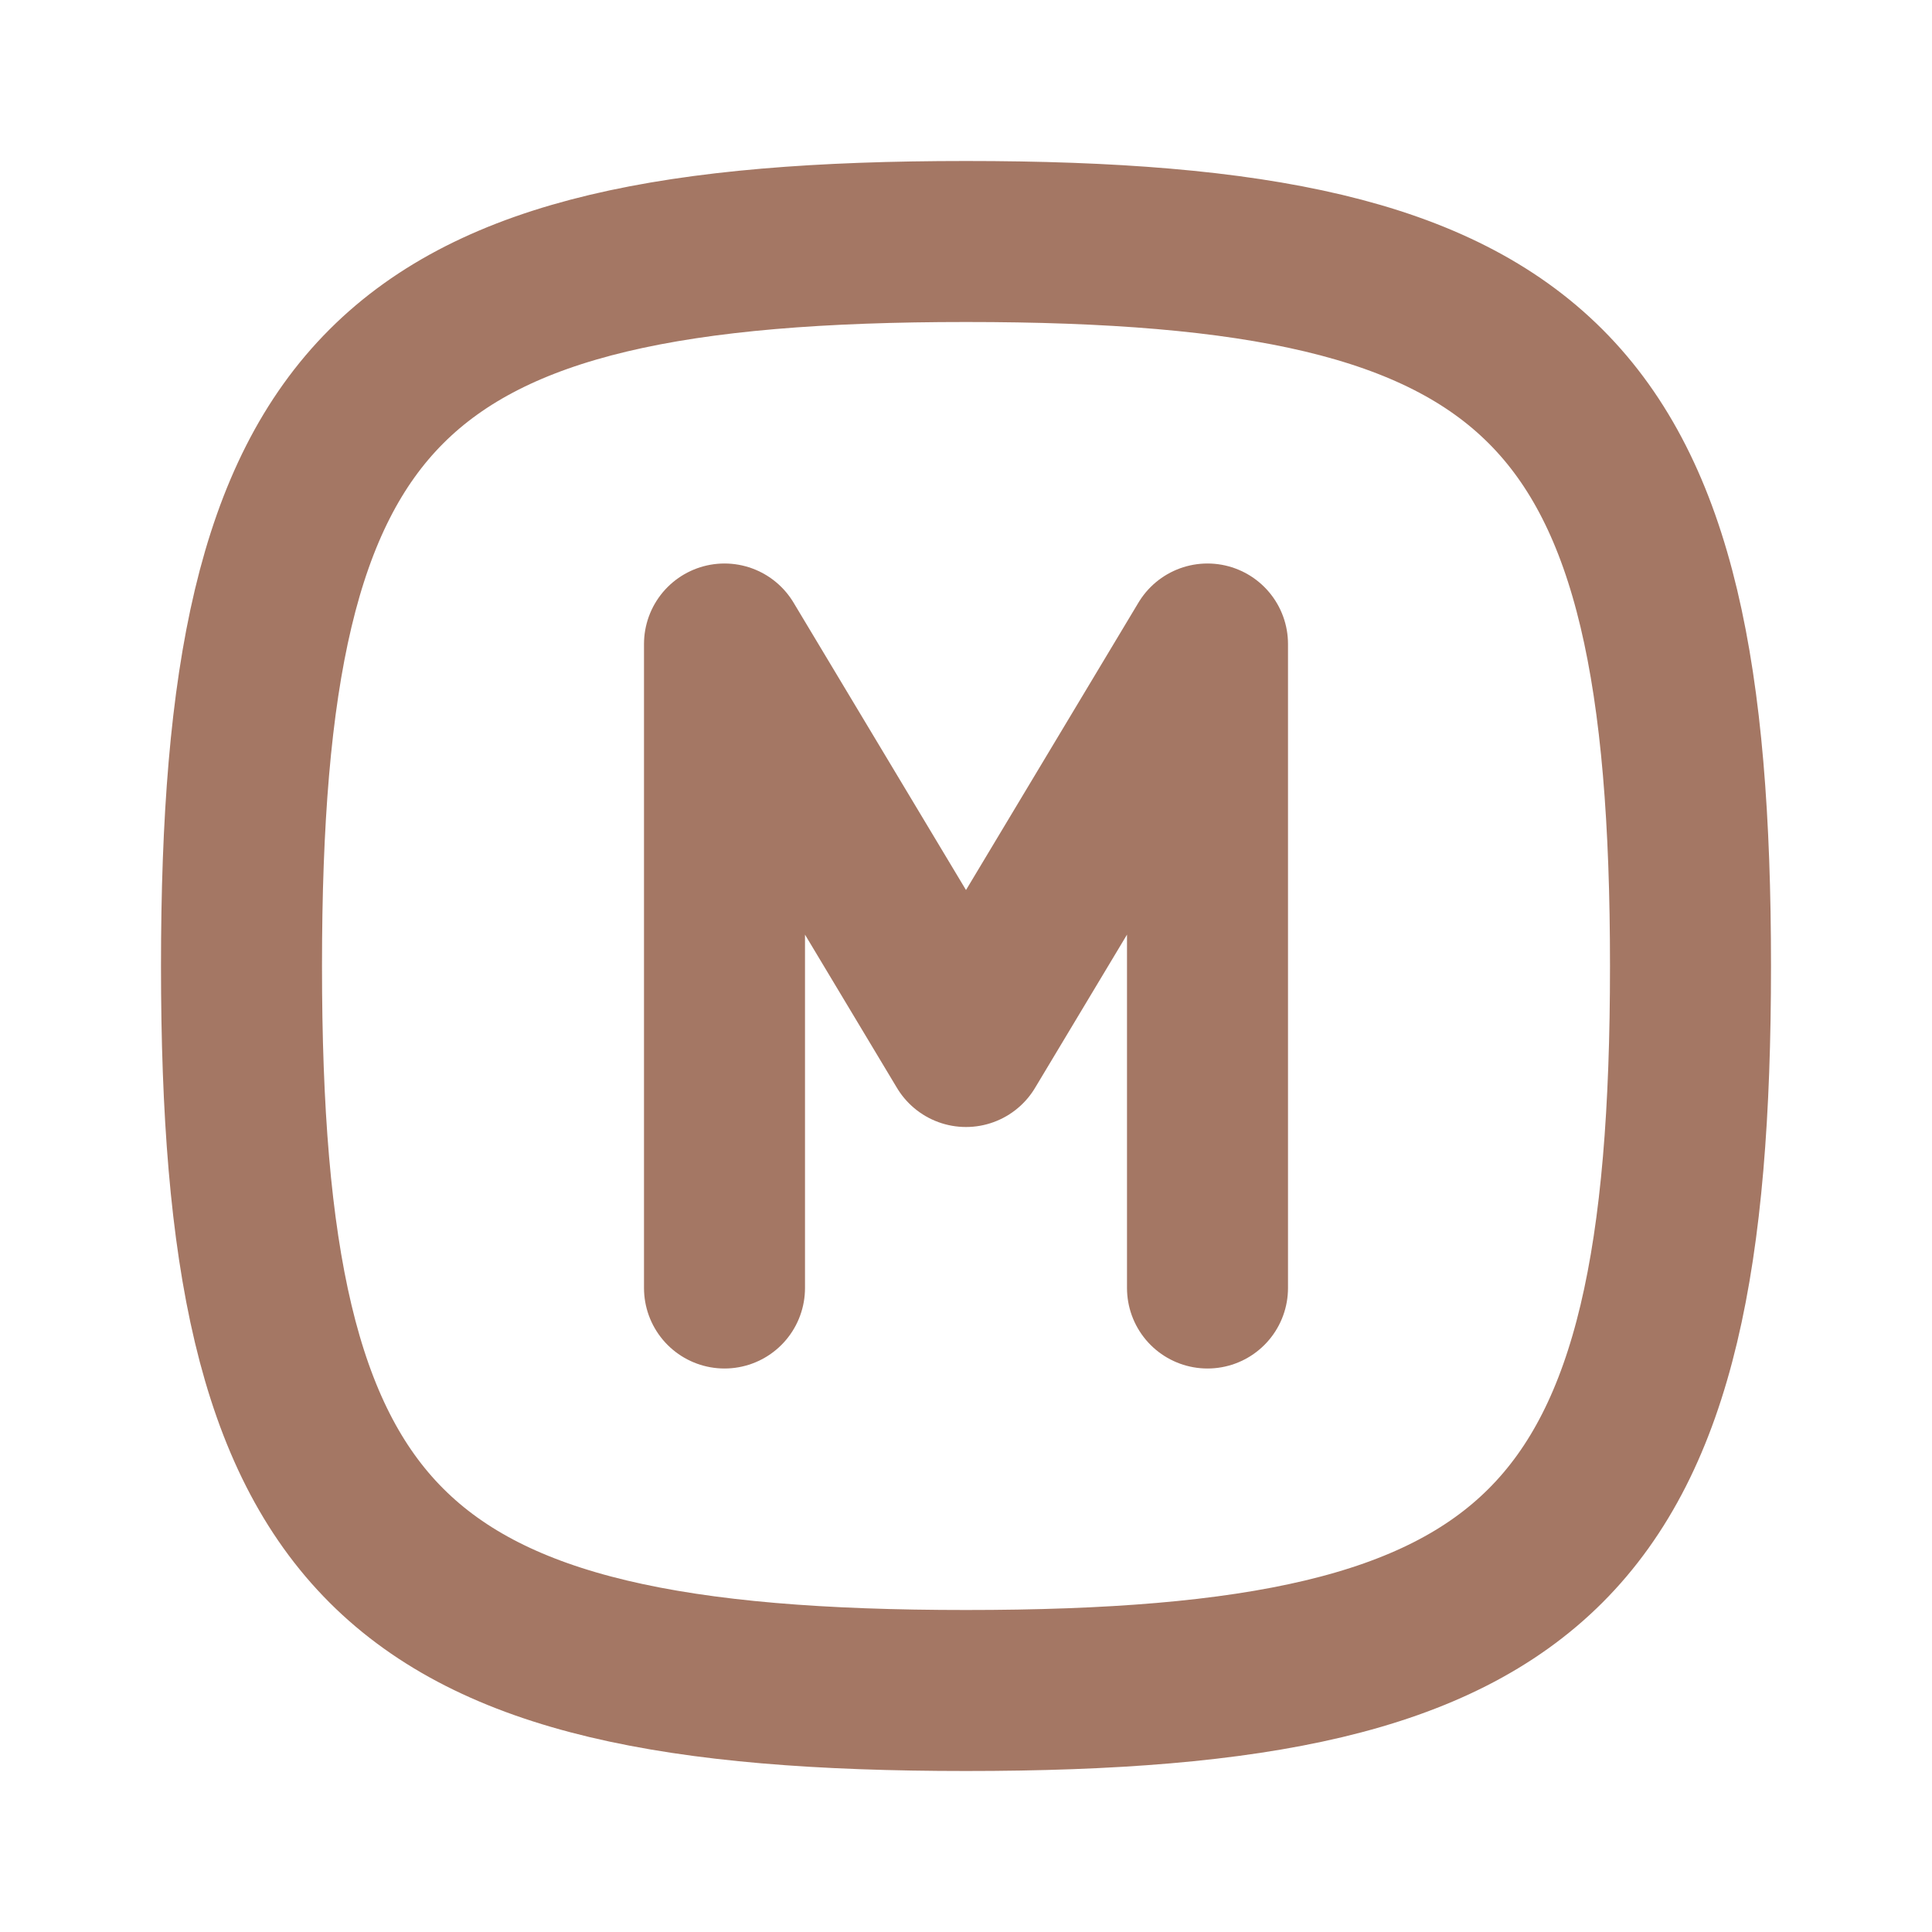
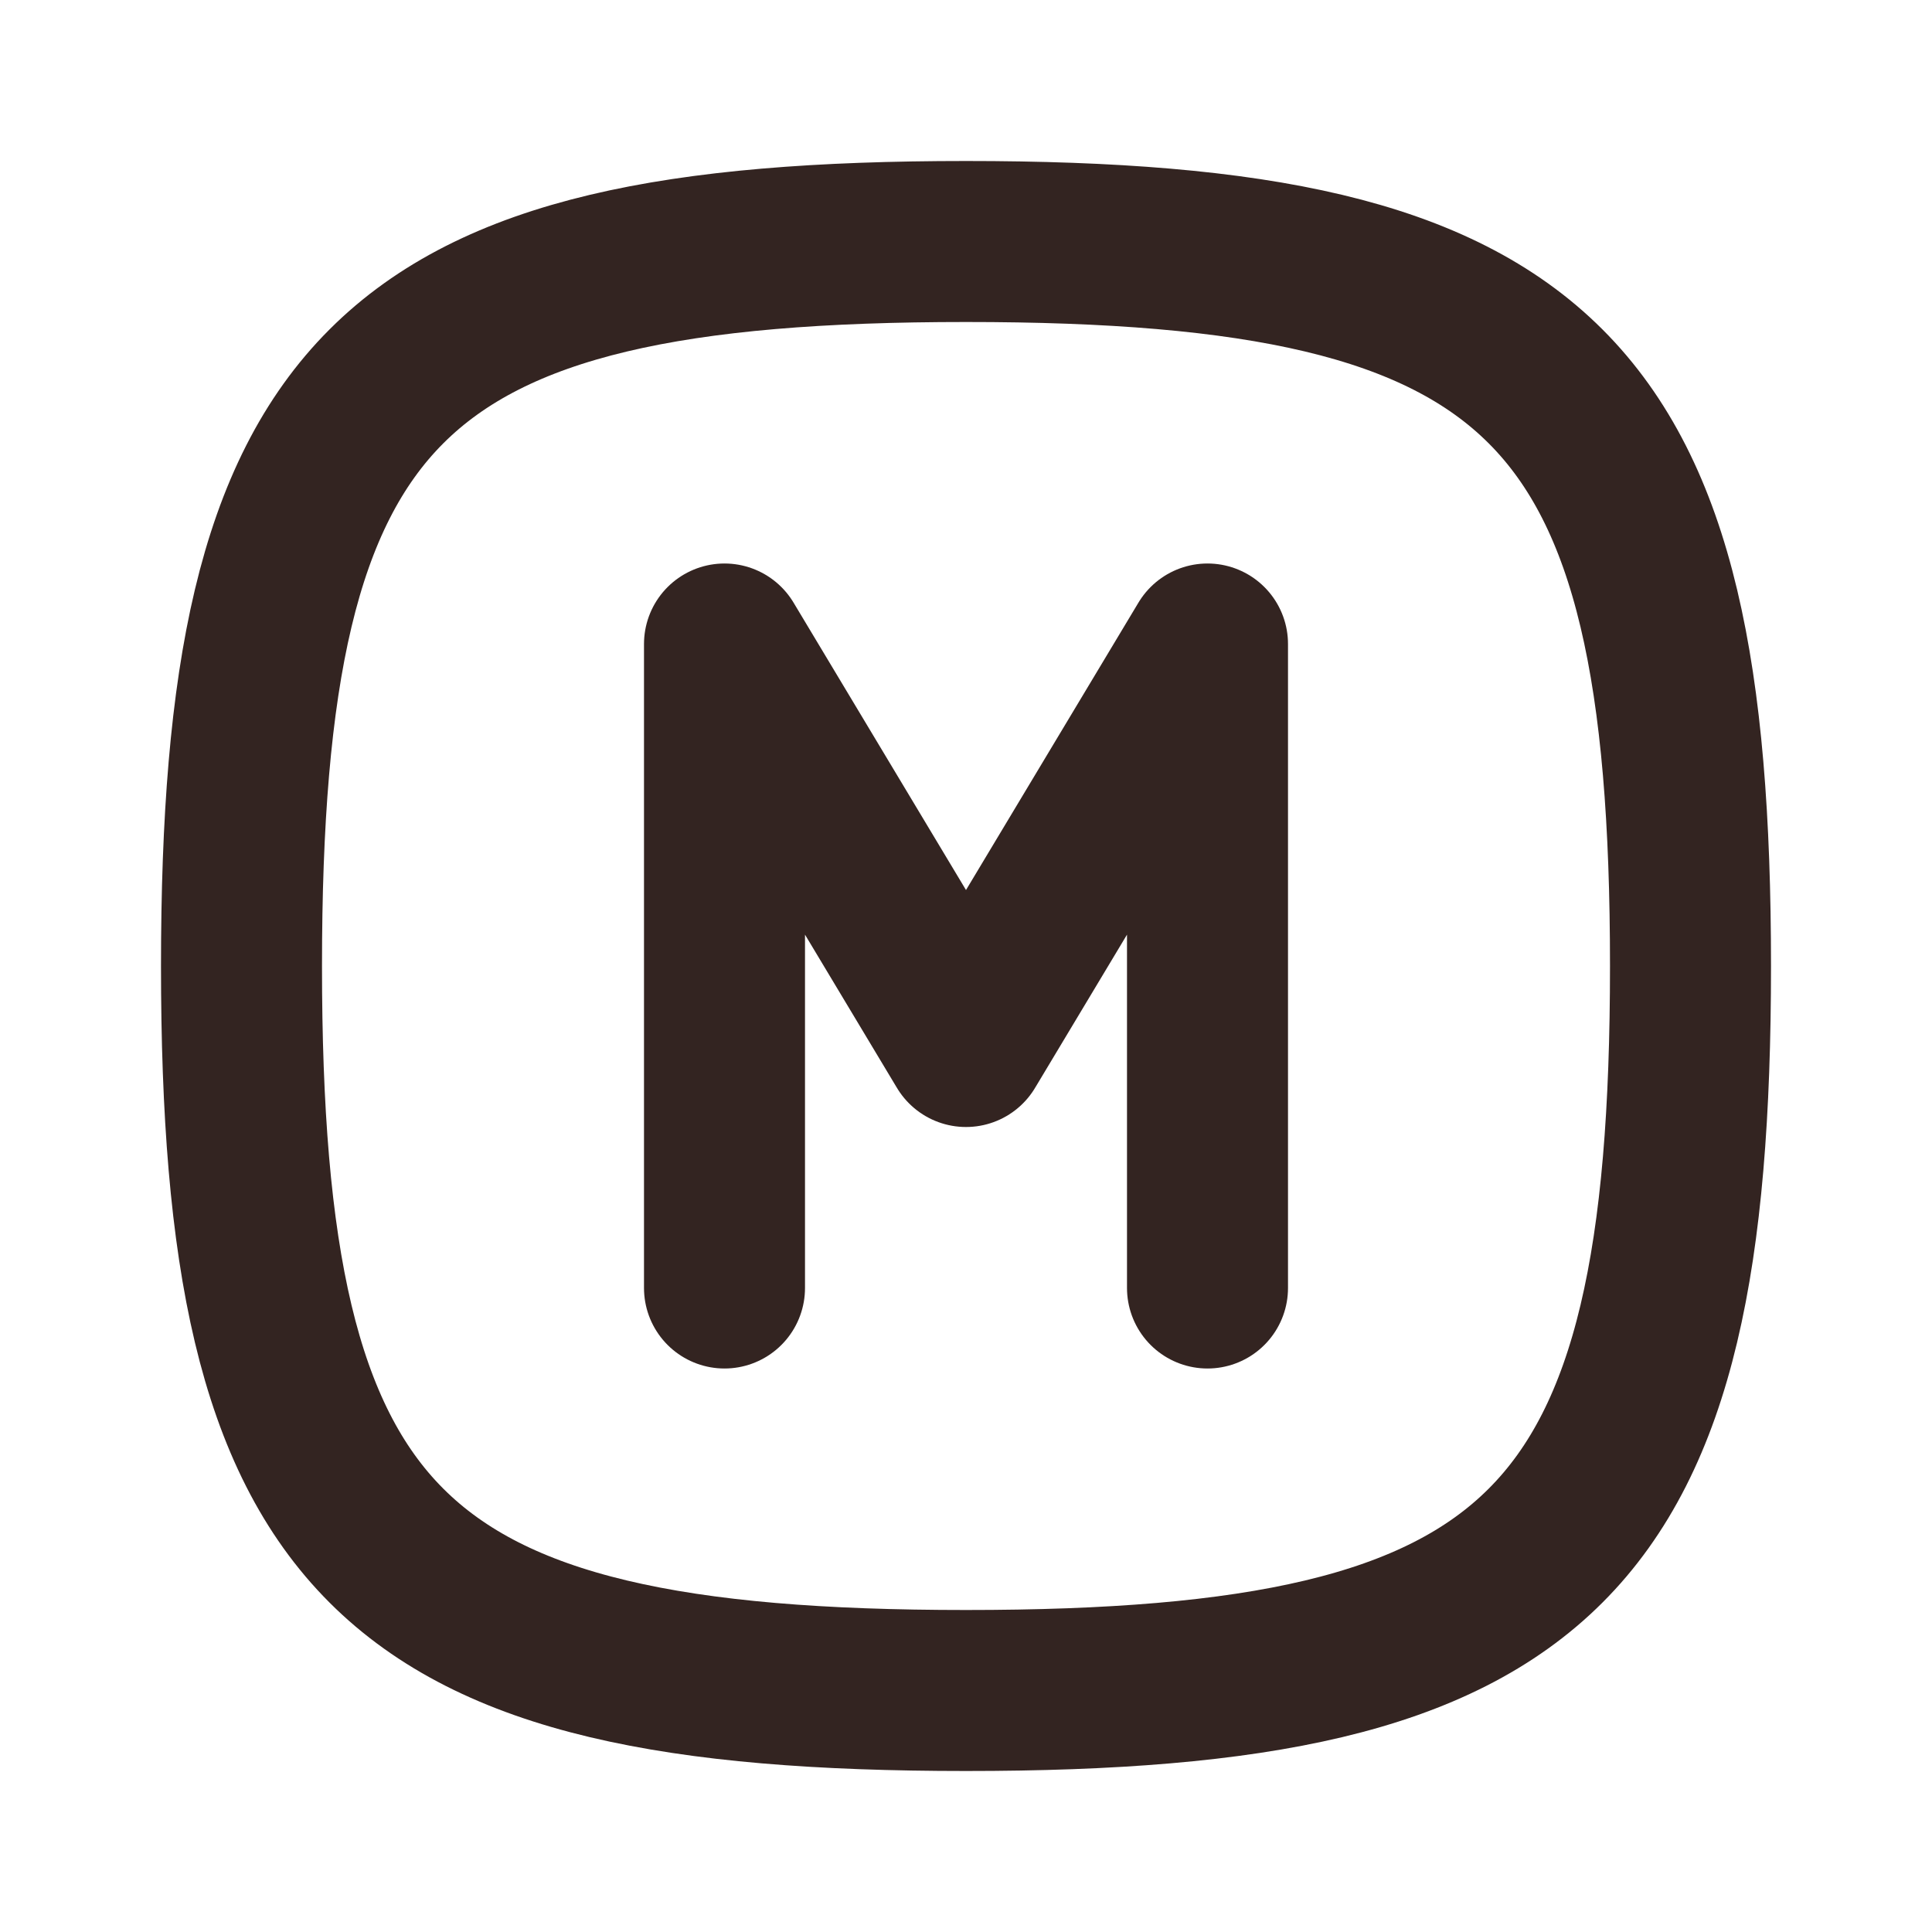
<svg xmlns="http://www.w3.org/2000/svg" viewBox="0 0 24 24">
-   <g fill="none" stroke="#a47764" stroke-linecap="round" stroke-linejoin="round" stroke-width="2">
+   <g fill="none" stroke="#332421" stroke-linecap="round" stroke-linejoin="round" stroke-width="2">
    <path d="M9 16V8l3 5l3-5v8" />
    <path d="M12 3c7.2 0 9 1.8 9 9s-1.8 9-9 9s-9-1.8-9-9s1.8-9 9-9" />
  </g>
  <style>
        @media (prefers-color-scheme: dark) {
-             path { stroke: #332421; }
+             path { stroke: #a47764; }
        }
    </style>
</svg>
